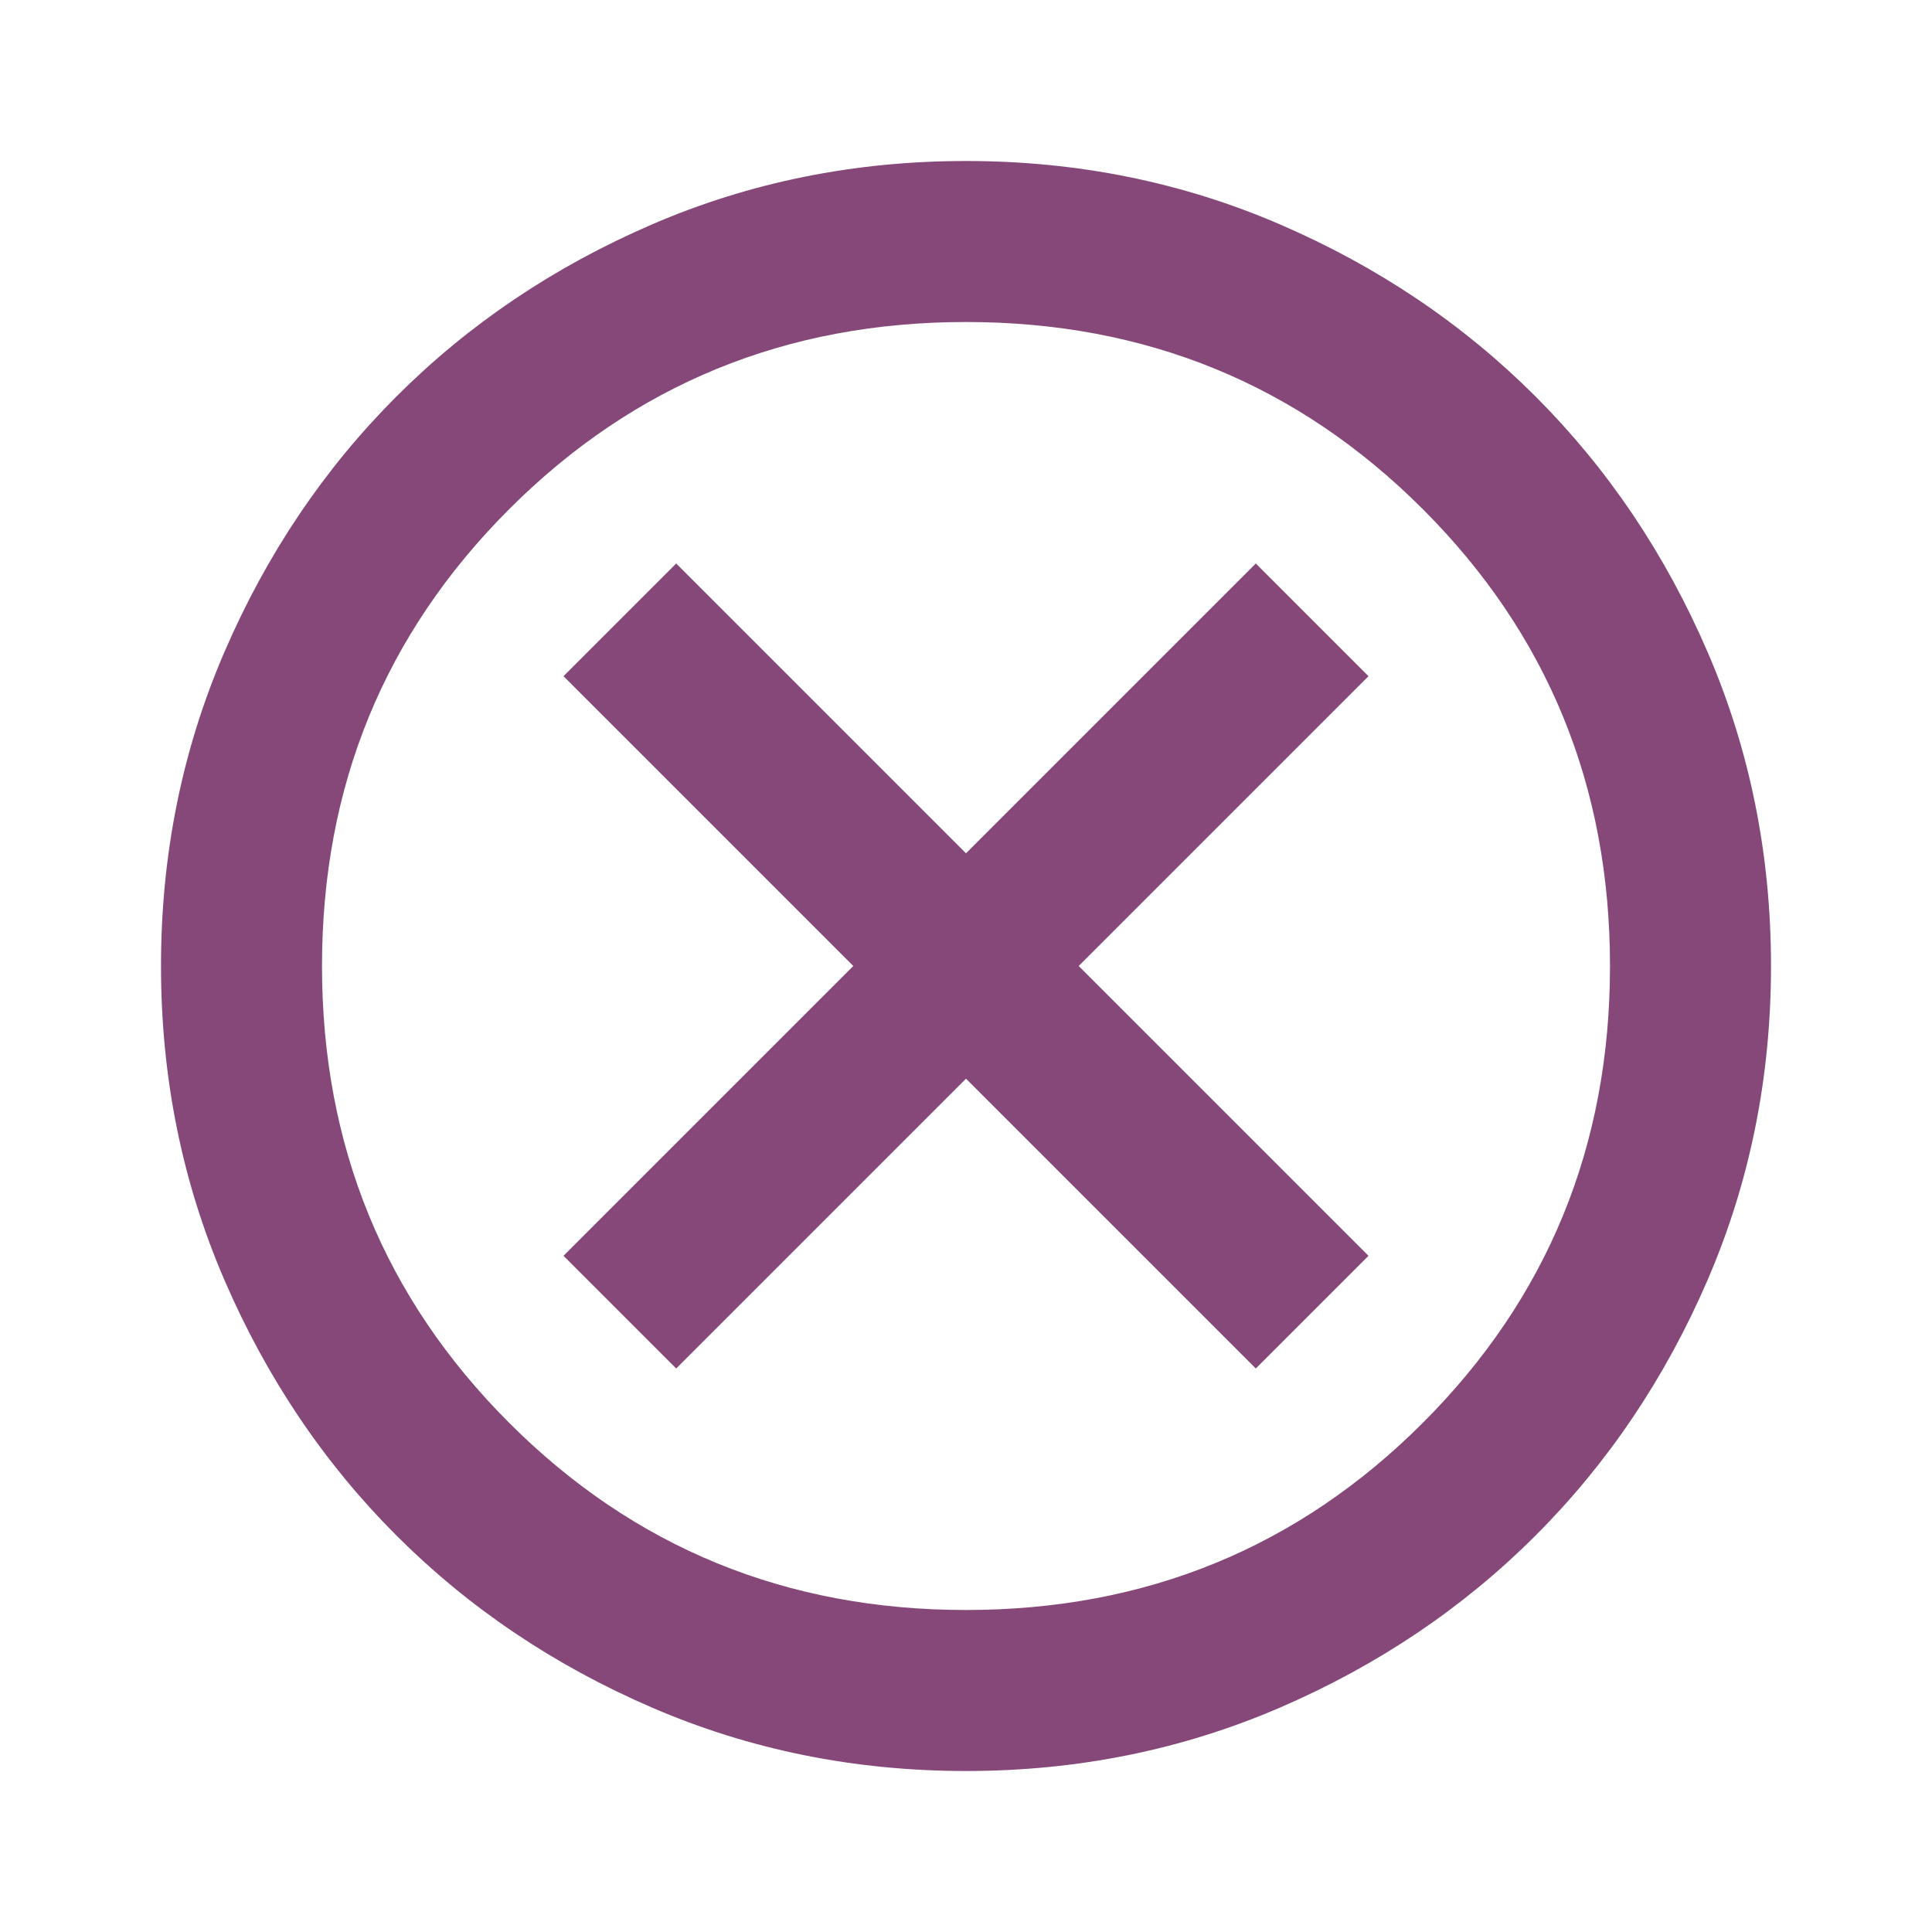
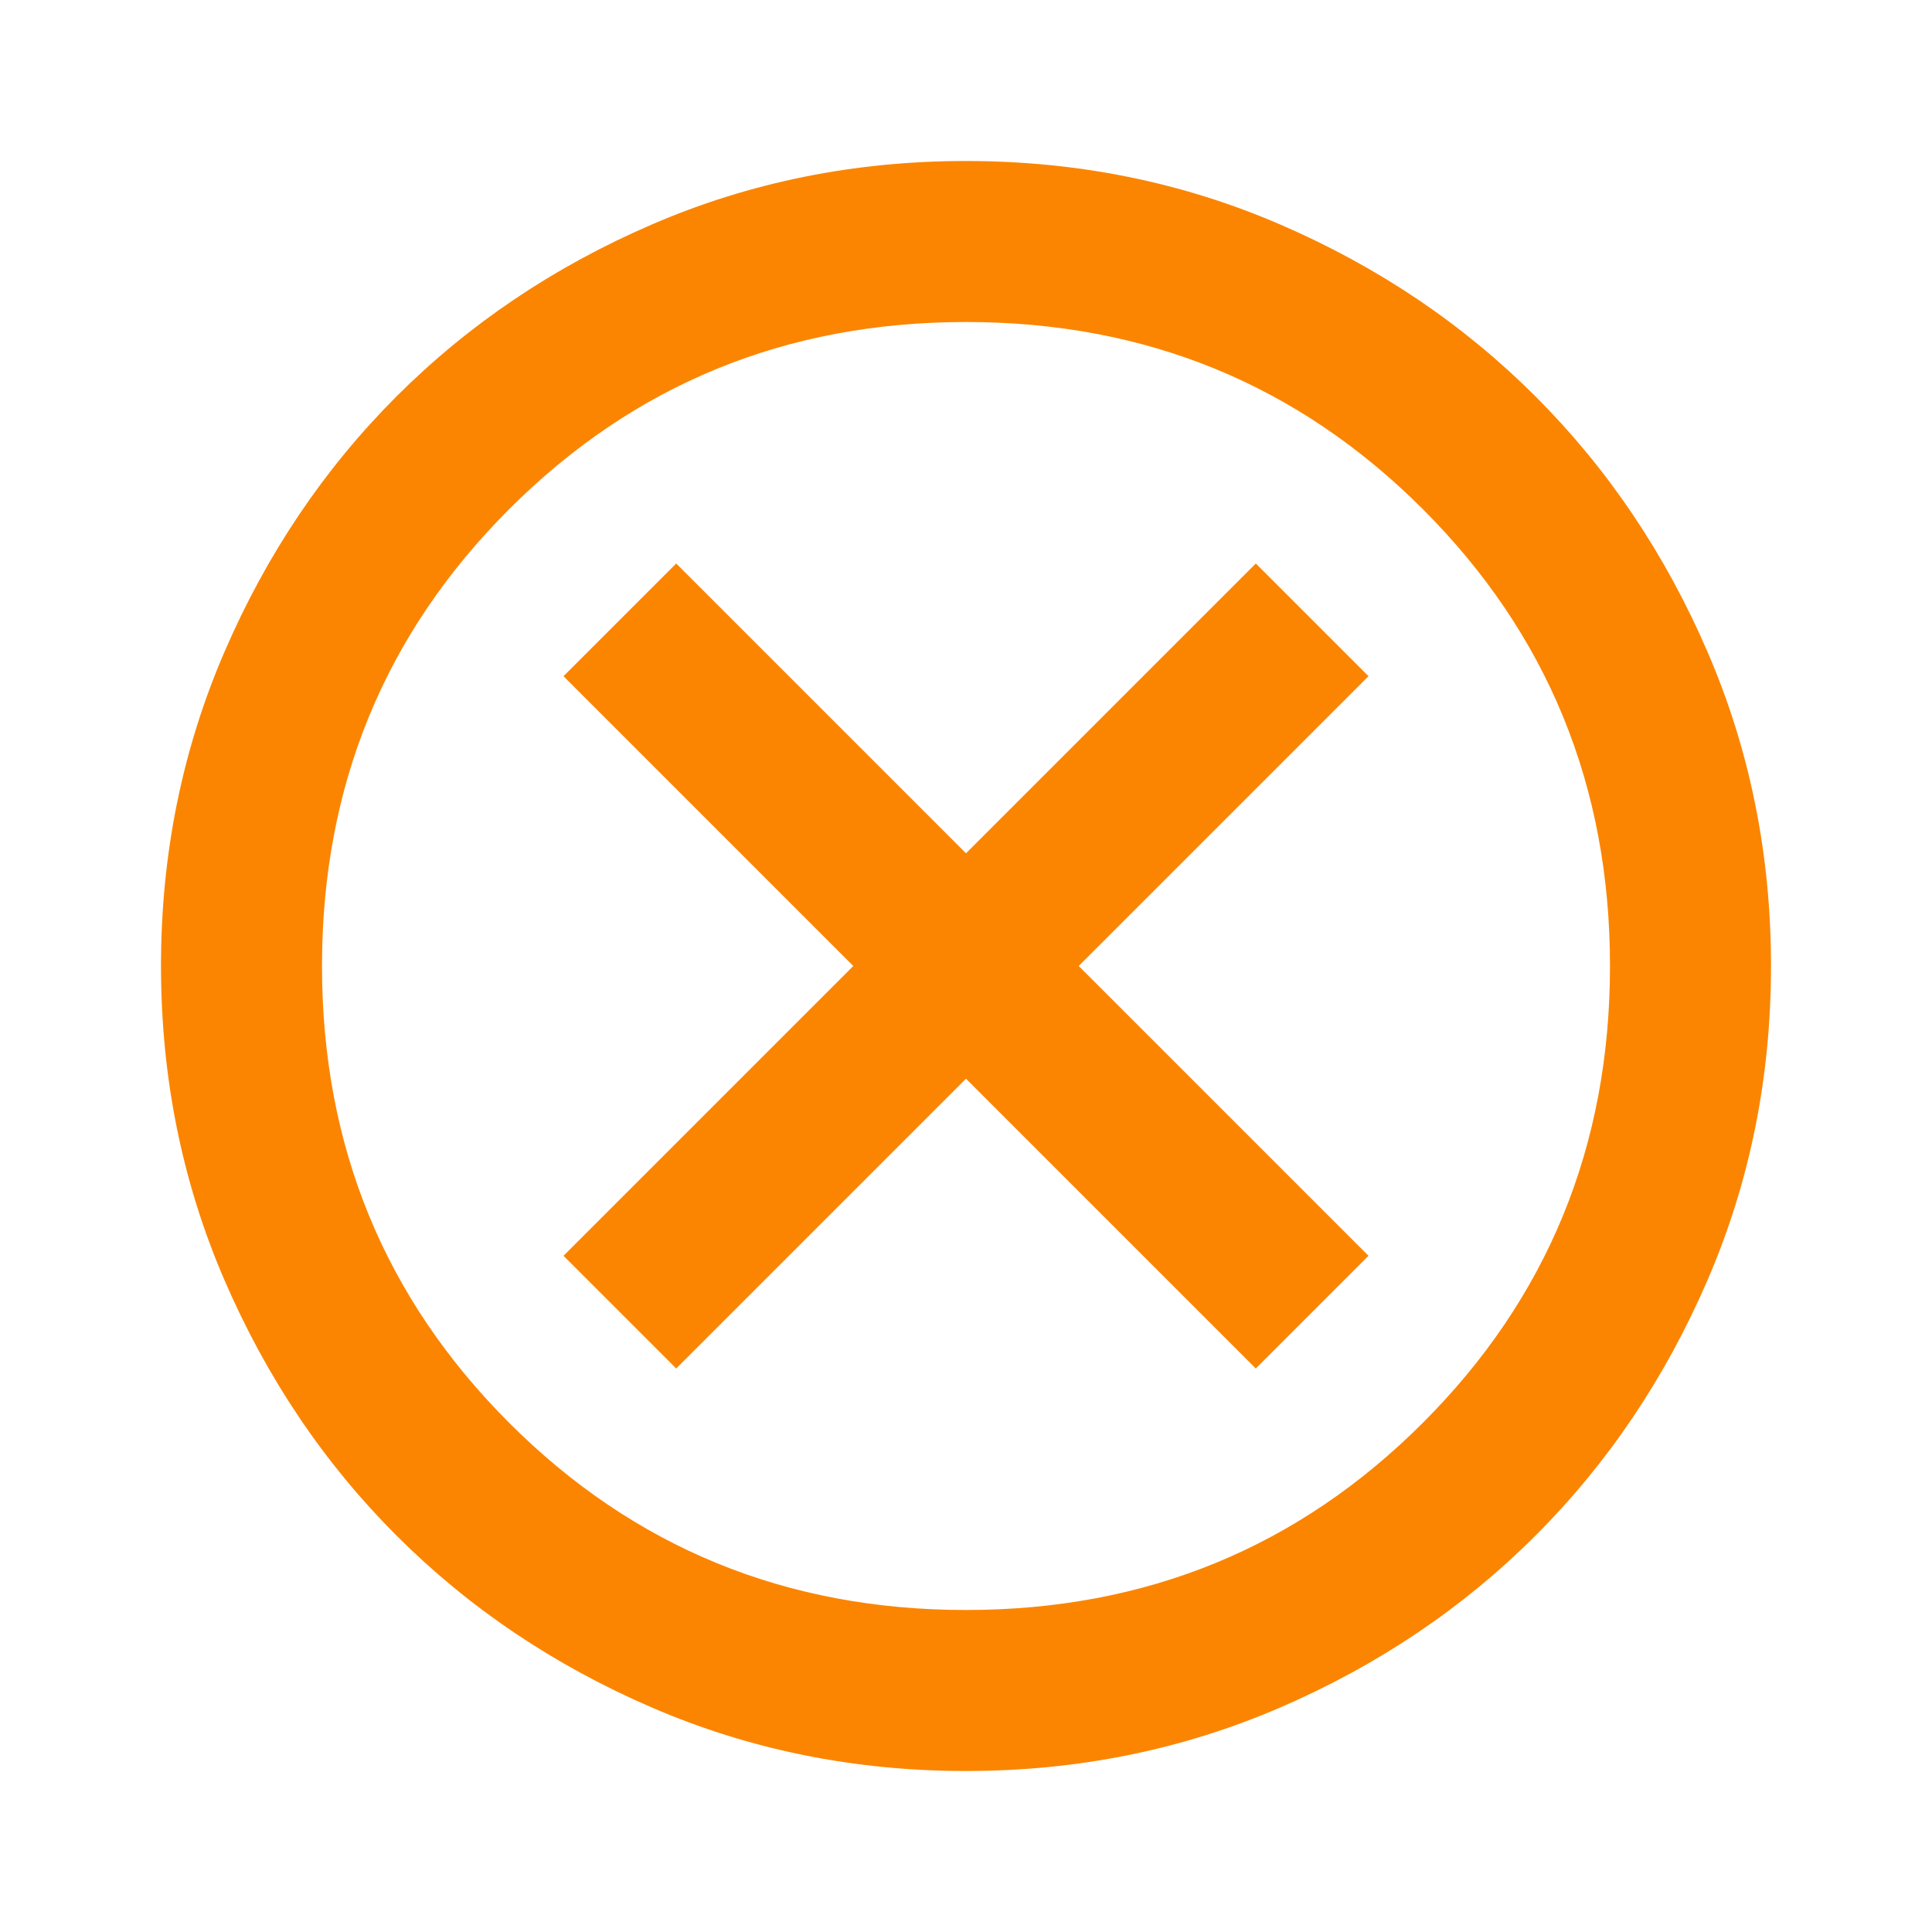
- <svg xmlns="http://www.w3.org/2000/svg" height="24px" viewBox="0 -960 960 960" width="24px" fill="#864879">
+ <svg xmlns="http://www.w3.org/2000/svg" height="24px" viewBox="0 -960 960 960" width="24px" fill="#FB8500">
  <path d="m336-280 144-144 144 144 56-56-144-144 144-144-56-56-144 144-144-144-56 56 144 144-144 144 56 56ZM480-80q-83 0-156-31.5T197-197q-54-54-85.5-127T80-480q0-83 31.5-156T197-763q54-54 127-85.5T480-880q83 0 156 31.5T763-763q54 54 85.5 127T880-480q0 83-31.5 156T763-197q-54 54-127 85.5T480-80Zm0-80q134 0 227-93t93-227q0-134-93-227t-227-93q-134 0-227 93t-93 227q0 134 93 227t227 93Zm0-320Z" />
</svg>
